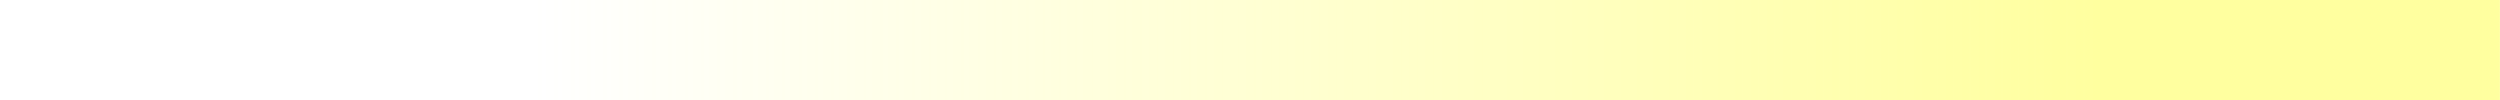
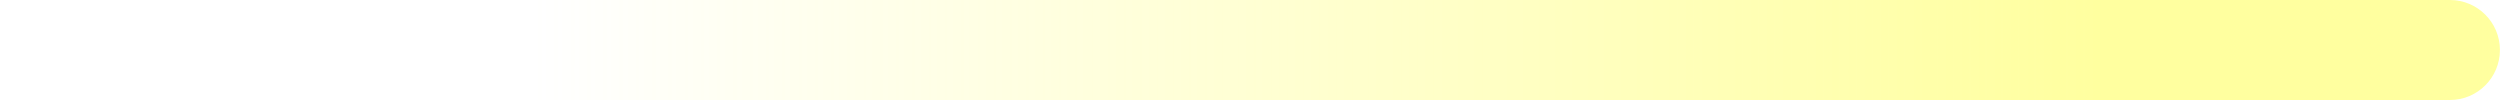
<svg xmlns="http://www.w3.org/2000/svg" xmlns:xlink="http://www.w3.org/1999/xlink" width="250" height="10" viewBox="0 0 66.146 2.646" version="1.1" id="svg5">
  <defs id="defs2">
    <linearGradient id="linearGradient1136">
      <stop style="stop-color:#ffff80;stop-opacity:0.753" offset="0" id="stop1132" />
      <stop style="stop-color:#ffff80;stop-opacity:0" offset="1" id="stop1134" />
    </linearGradient>
    <linearGradient xlink:href="#linearGradient1136" id="linearGradient1138" x1="1.712" y1="33.073" x2="8.318" y2="33.073" gradientUnits="userSpaceOnUse" gradientTransform="matrix(6.250001,0,0,0.04,-66.14585,-2.645833)" />
  </defs>
  <g id="layer1">
-     <rect style="fill:url(#linearGradient1138);fill-opacity:1;stroke-width:0;stroke-linejoin:round;stroke-miterlimit:4;stroke-dasharray:none" id="rect846" width="66.146" height="2.646" x="-66.146" y="-2.646" rx="0" transform="scale(-1)" ry="1.323" />
+     <rect style="fill:url(#linearGradient1138);fill-opacity:1;stroke-width:0;stroke-linejoin:round;stroke-miterlimit:4;stroke-dasharray:none" id="rect846" width="66.146" height="2.646" x="-66.146" y="-2.646" rx="1.323" transform="scale(-1)" ry="1.323" />
  </g>
</svg>
